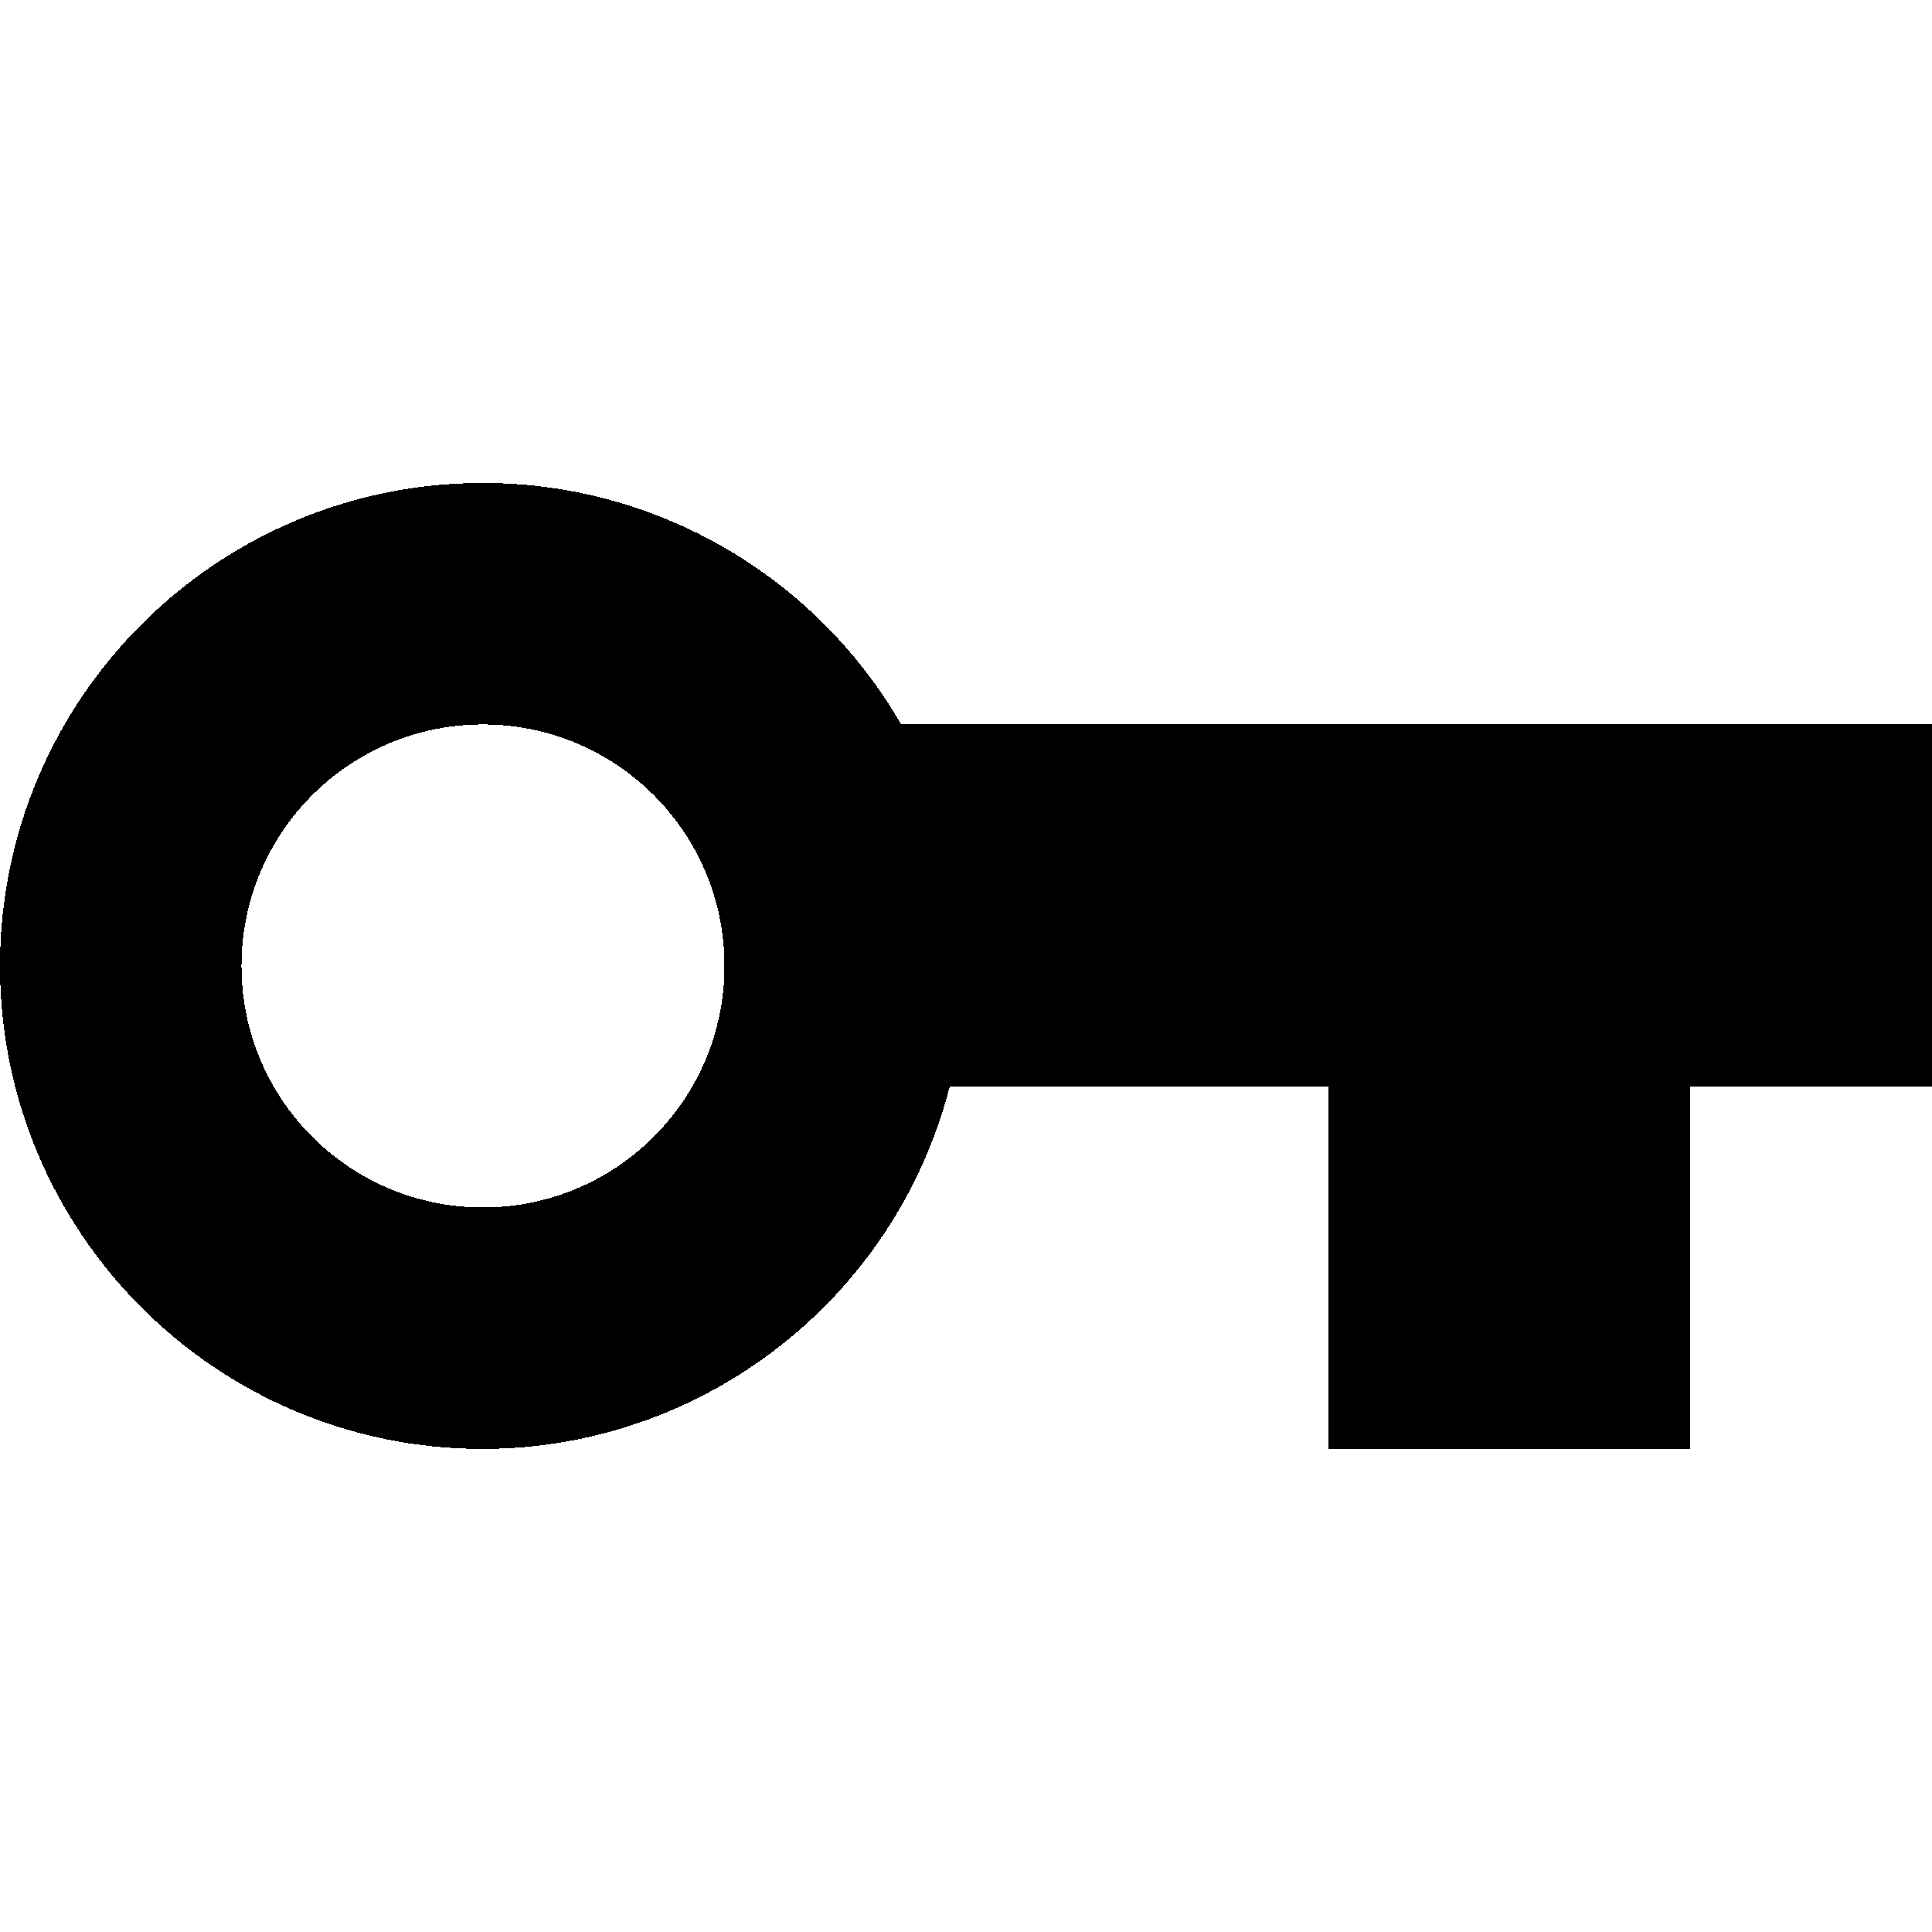
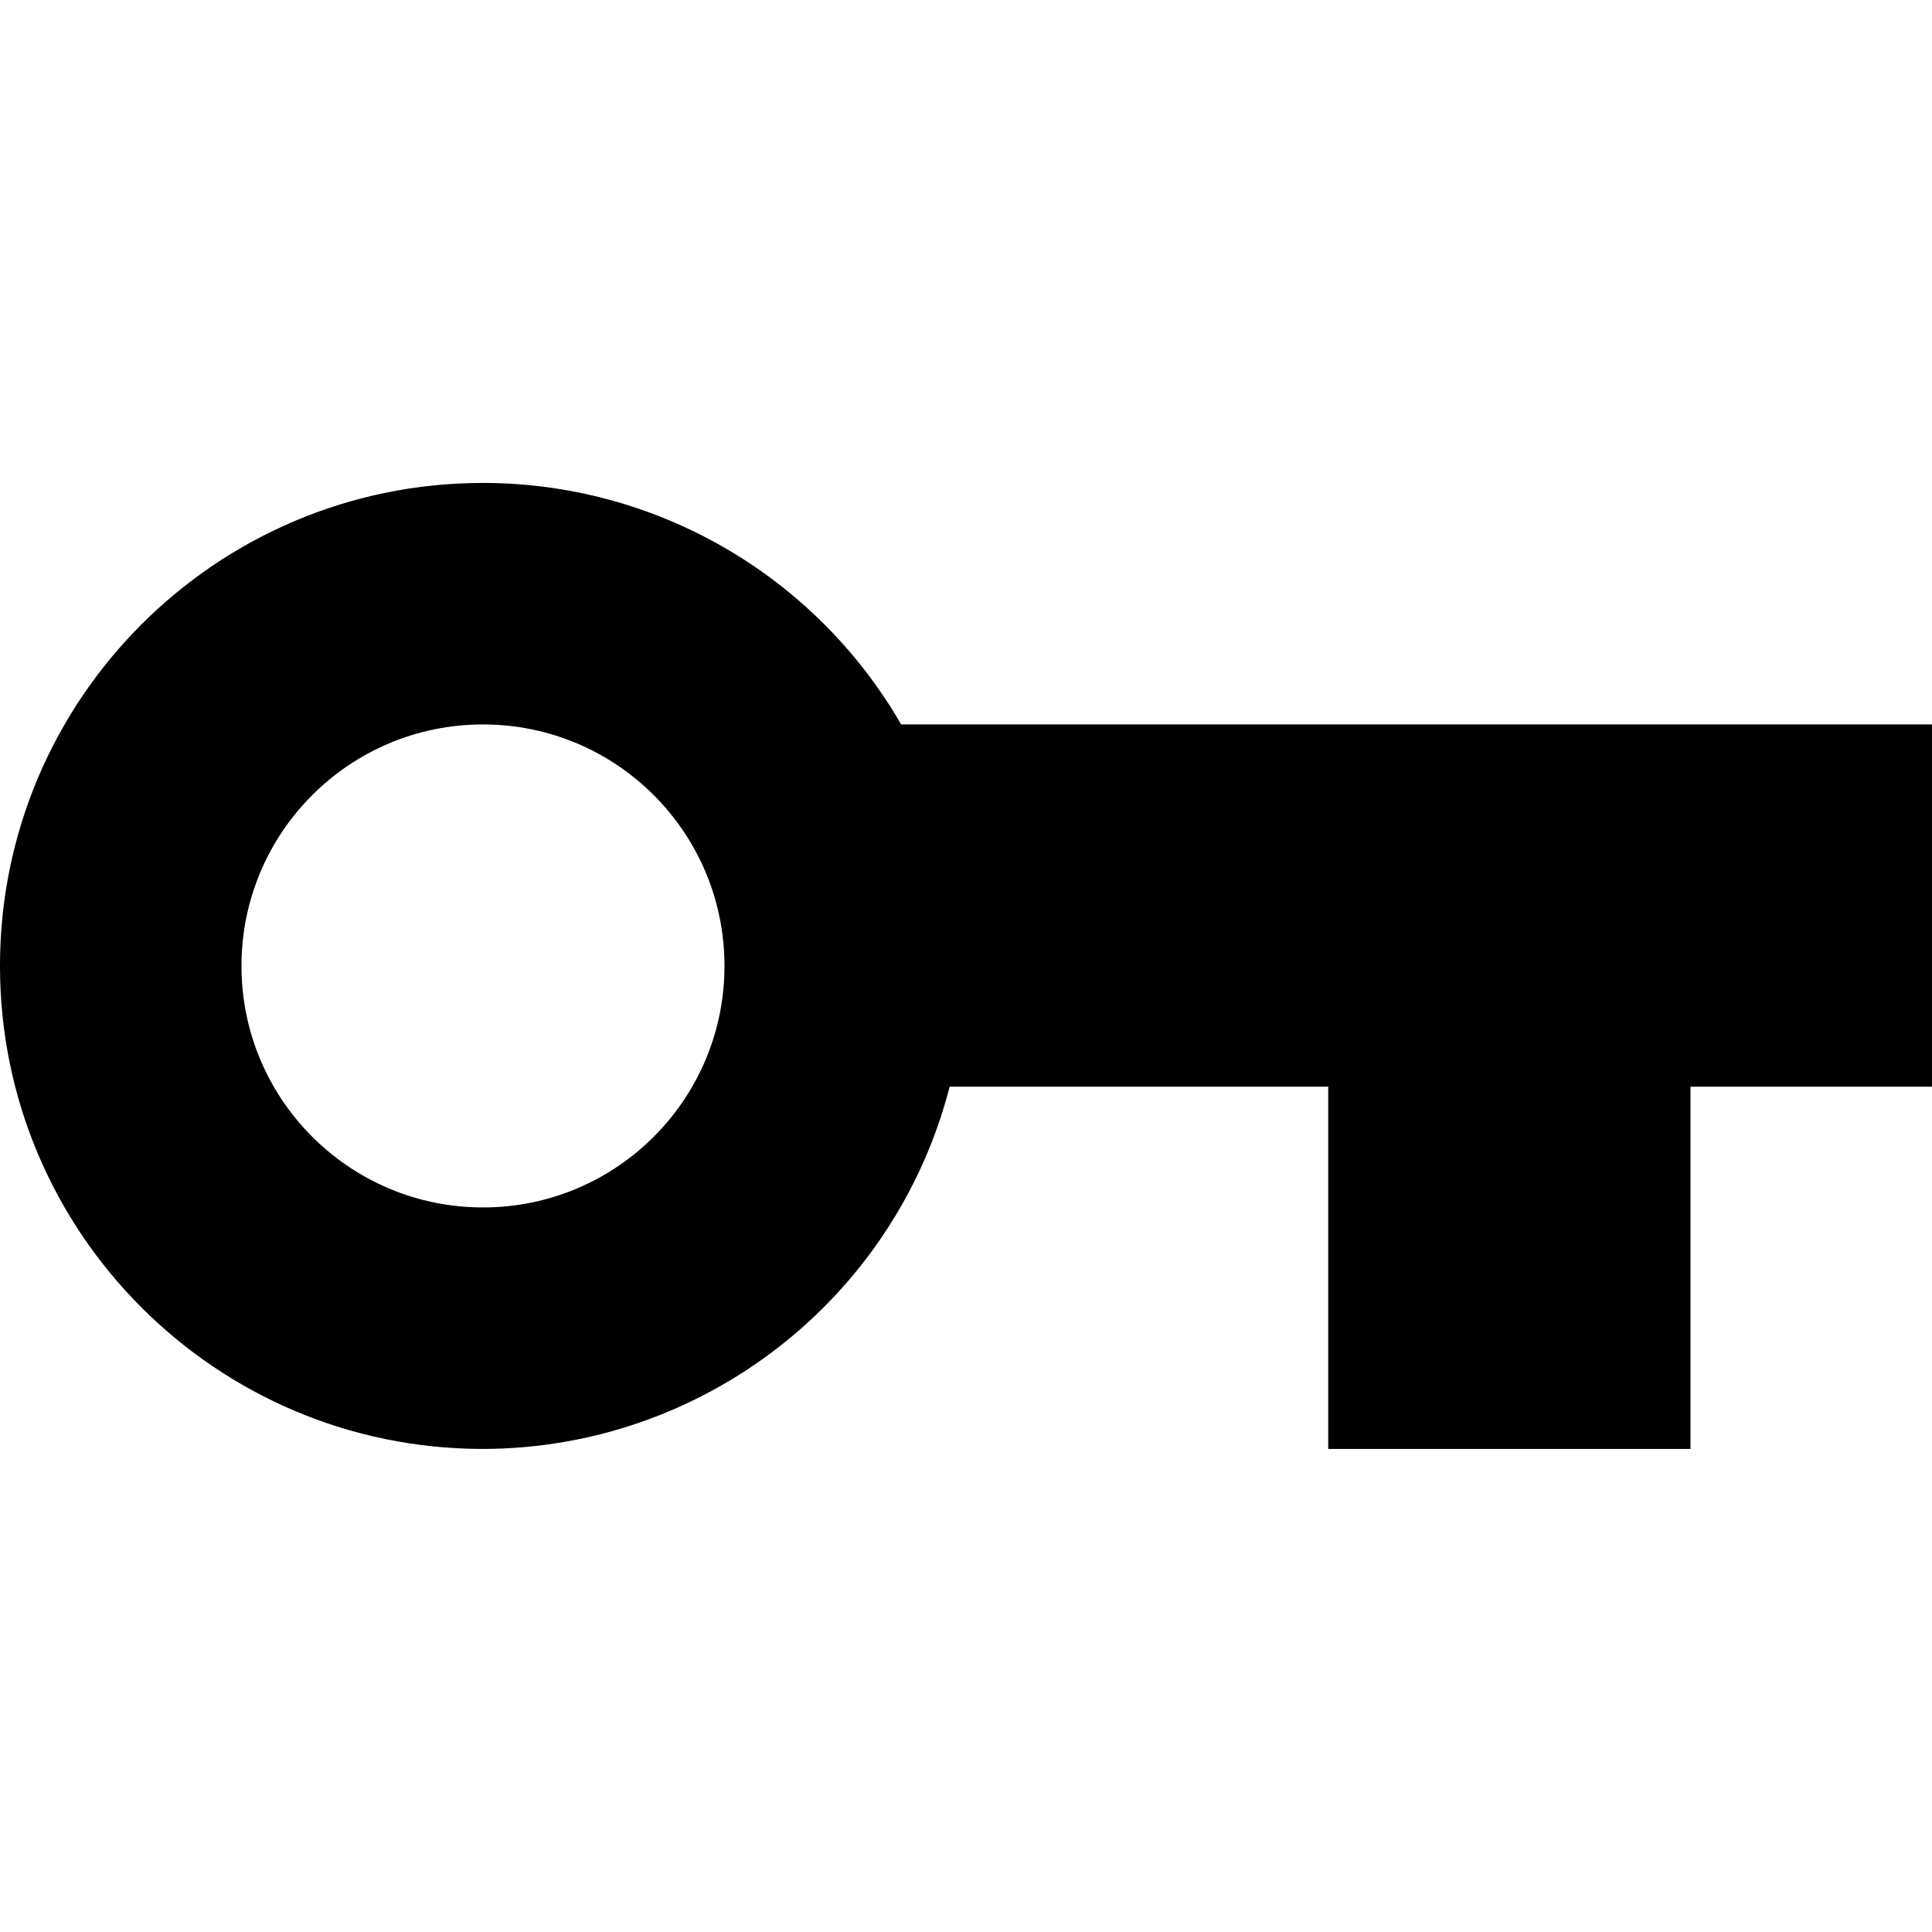
- <svg xmlns="http://www.w3.org/2000/svg" xmlns:xlink="http://www.w3.org/1999/xlink" width="16" height="16" id="svg2" version="1.1" shape-rendering="crispEdges">
+ <svg xmlns="http://www.w3.org/2000/svg" xmlns:xlink="http://www.w3.org/1999/xlink" width="16" height="16" id="svg2" version="1.1">
  <defs id="defs4">
    <linearGradient id="linearGradient5306">
      <stop style="stop-color:#ffffff;stop-opacity:0.099;" offset="0" id="stop5308" />
      <stop style="stop-color:#ffffff;stop-opacity:0;" offset="1" id="stop5310" />
    </linearGradient>
    <linearGradient id="linearGradient5290">
      <stop style="stop-color:#00ffff;stop-opacity:0.098;" offset="0" id="stop5292" />
      <stop id="stop6740" offset="0.5" style="stop-color:#00ff7f;stop-opacity:0.047;" />
      <stop style="stop-color:#00ff00;stop-opacity:0;" offset="1" id="stop5294" />
    </linearGradient>
    <linearGradient id="linearGradient5188">
      <stop style="stop-color:#64b5f6;stop-opacity:0.247;" offset="0" id="stop5198" />
      <stop style="stop-color:#64b5f6;stop-opacity:0;" offset="1" id="stop5192" />
    </linearGradient>
    <linearGradient id="linearGradient3975">
      <stop style="stop-color:#ff5555;stop-opacity:1;" offset="0" id="stop3977" />
    </linearGradient>
    <linearGradient id="linearGradient3969">
      <stop style="stop-color:#87cdde;stop-opacity:1;" offset="0" id="stop3971" />
    </linearGradient>
    <filter id="filter3945" x="0" y="6" width="1.2" style="color-interpolation-filters:sRGB">
      <feDiffuseLighting id="feDiffuseLighting3947" lighting-color="#fdfdfd" surfaceScale="121.495" diffuseConstant="28.448" />
    </filter>
    <filter id="filter3979" style="color-interpolation-filters:sRGB">
      <feFlood flood-opacity="0.2" flood-color="rgb(0,0,0)" result="flood" id="feFlood3981" />
      <feComposite in="flood" in2="SourceGraphic" operator="in" result="composite1" id="feComposite3983" />
      <feGaussianBlur stdDeviation="6" result="blur" id="feGaussianBlur3985" />
      <feOffset dx="0" dy="6" result="offset" id="feOffset3987" />
      <feComposite in="SourceGraphic" in2="offset" operator="over" result="fbSourceGraphic" id="feComposite3989" />
      <feColorMatrix result="fbSourceGraphicAlpha" in="fbSourceGraphic" values="0 0 0 -1 0 0 0 0 -1 0 0 0 0 -1 0 0 0 0 1 0" id="feColorMatrix3991" />
      <feFlood id="feFlood3993" flood-opacity="0.2" flood-color="rgb(0,0,0)" result="flood" in="fbSourceGraphic" />
      <feComposite id="feComposite3995" in2="fbSourceGraphic" in="flood" operator="in" result="composite1" />
      <feGaussianBlur id="feGaussianBlur3997" stdDeviation="6" result="blur" />
      <feOffset id="feOffset3999" dx="0" dy="6" result="offset" />
      <feComposite id="feComposite4001" in2="offset" in="fbSourceGraphic" operator="over" result="composite2" />
    </filter>
    <filter style="color-interpolation-filters:sRGB" id="filter3876">
      <feFlood flood-opacity="0.2" flood-color="rgb(0,0,0)" result="flood" id="feFlood3878" />
      <feComposite in="flood" in2="SourceGraphic" operator="in" result="composite1" id="feComposite3880" />
      <feGaussianBlur stdDeviation="6" result="blur" id="feGaussianBlur3882" />
      <feOffset dx="0" dy="6" result="offset" id="feOffset3884" />
      <feComposite in="SourceGraphic" in2="offset" operator="over" result="fbSourceGraphic" id="feComposite3886" />
      <feColorMatrix result="fbSourceGraphicAlpha" in="fbSourceGraphic" values="0 0 0 -1 0 0 0 0 -1 0 0 0 0 -1 0 0 0 0 1 0" id="feColorMatrix3888" />
      <feFlood id="feFlood3890" flood-opacity="0.397" flood-color="rgb(0,0,0)" result="flood" in="fbSourceGraphic" />
      <feComposite id="feComposite3892" in2="fbSourceGraphic" in="flood" operator="in" result="composite1" />
      <feGaussianBlur id="feGaussianBlur3894" stdDeviation="19.2" result="blur" />
      <feOffset id="feOffset3896" dx="0" dy="6" result="offset" />
      <feComposite id="feComposite3898" in2="offset" in="fbSourceGraphic" operator="over" result="fbSourceGraphic" />
      <feColorMatrix result="fbSourceGraphicAlpha" in="fbSourceGraphic" values="0 0 0 -1 0 0 0 0 -1 0 0 0 0 -1 0 0 0 0 1 0" id="feColorMatrix3900" />
      <feFlood id="feFlood3902" flood-opacity="0.8" flood-color="rgb(0,0,0)" result="flood" in="fbSourceGraphic" />
      <feComposite id="feComposite3904" in2="fbSourceGraphic" in="flood" operator="in" result="composite1" />
      <feGaussianBlur id="feGaussianBlur3906" stdDeviation="19.2" result="blur" />
      <feOffset id="feOffset3908" dx="0" dy="6" result="offset" />
      <feComposite id="feComposite3910" in2="offset" in="fbSourceGraphic" operator="over" result="fbSourceGraphic" />
      <feColorMatrix result="fbSourceGraphicAlpha" in="fbSourceGraphic" values="0 0 0 -1 0 0 0 0 -1 0 0 0 0 -1 0 0 0 0 1 0" id="feColorMatrix3912" />
      <feFlood id="feFlood3914" flood-opacity="0.8" flood-color="rgb(0,0,0)" result="flood" in="fbSourceGraphic" />
      <feComposite id="feComposite3916" in2="fbSourceGraphic" in="flood" operator="in" result="composite1" />
      <feGaussianBlur id="feGaussianBlur3918" stdDeviation="26.1" result="blur" />
      <feOffset id="feOffset3920" dx="0" dy="6" result="offset" />
      <feComposite id="feComposite3922" in2="offset" in="fbSourceGraphic" operator="over" result="fbSourceGraphic" />
      <feColorMatrix result="fbSourceGraphicAlpha" in="fbSourceGraphic" values="0 0 0 -1 0 0 0 0 -1 0 0 0 0 -1 0 0 0 0 1 0" id="feColorMatrix3924" />
      <feFlood id="feFlood3926" flood-opacity="0.8" flood-color="rgb(0,0,0)" result="flood" in="fbSourceGraphic" />
      <feComposite id="feComposite3928" in2="fbSourceGraphic" in="flood" operator="in" result="composite1" />
      <feGaussianBlur id="feGaussianBlur3930" stdDeviation="35.7" result="blur" />
      <feOffset id="feOffset3932" dx="0" dy="6" result="offset" />
      <feComposite id="feComposite3934" in2="offset" in="fbSourceGraphic" operator="over" result="fbSourceGraphic" />
      <feColorMatrix result="fbSourceGraphicAlpha" in="fbSourceGraphic" values="0 0 0 -1 0 0 0 0 -1 0 0 0 0 -1 0 0 0 0 1 0" id="feColorMatrix3936" />
      <feFlood id="feFlood3938" flood-opacity="0.8" flood-color="rgb(0,0,0)" result="flood" in="fbSourceGraphic" />
      <feComposite id="feComposite3940" in2="fbSourceGraphic" in="flood" operator="in" result="composite1" />
      <feGaussianBlur id="feGaussianBlur3942" stdDeviation="6" result="blur" />
      <feOffset id="feOffset3944" dx="0" dy="6" result="offset" />
      <feComposite id="feComposite3946" in2="offset" in="fbSourceGraphic" operator="over" result="fbSourceGraphic" />
      <feColorMatrix result="fbSourceGraphicAlpha" in="fbSourceGraphic" values="0 0 0 -1 0 0 0 0 -1 0 0 0 0 -1 0 0 0 0 1 0" id="feColorMatrix3948" />
      <feFlood id="feFlood3950" flood-opacity="0.8" flood-color="rgb(0,0,0)" result="flood" in="fbSourceGraphic" />
      <feComposite id="feComposite3952" in2="fbSourceGraphic" in="flood" operator="in" result="composite1" />
      <feGaussianBlur id="feGaussianBlur3954" stdDeviation="21.7" result="blur" />
      <feOffset id="feOffset3956" dx="0" dy="6" result="offset" />
      <feComposite id="feComposite3958" in2="offset" in="fbSourceGraphic" operator="over" result="fbSourceGraphic" />
      <feColorMatrix result="fbSourceGraphicAlpha" in="fbSourceGraphic" values="0 0 0 -1 0 0 0 0 -1 0 0 0 0 -1 0 0 0 0 1 0" id="feColorMatrix3960" />
      <feFlood id="feFlood3962" flood-opacity="0.8" flood-color="rgb(0,0,0)" result="flood" in="fbSourceGraphic" />
      <feComposite id="feComposite3964" in2="fbSourceGraphic" in="flood" operator="in" result="composite1" />
      <feGaussianBlur id="feGaussianBlur3966" stdDeviation="21.7" result="blur" />
      <feOffset id="feOffset3968" dx="0" dy="1.9" result="offset" />
      <feComposite id="feComposite3970" in2="offset" in="fbSourceGraphic" operator="over" result="fbSourceGraphic" />
      <feColorMatrix result="fbSourceGraphicAlpha" in="fbSourceGraphic" values="0 0 0 -1 0 0 0 0 -1 0 0 0 0 -1 0 0 0 0 1 0" id="feColorMatrix3972" />
      <feFlood id="feFlood3974" flood-opacity="0.8" flood-color="rgb(0,0,0)" result="flood" in="fbSourceGraphic" />
      <feComposite id="feComposite3976" in2="fbSourceGraphic" in="flood" operator="in" result="composite1" />
      <feGaussianBlur id="feGaussianBlur3978" stdDeviation="21.7" result="blur" />
      <feOffset id="feOffset3980" dx="3.6" dy="1.9" result="offset" />
      <feComposite id="feComposite3982" in2="offset" in="fbSourceGraphic" operator="over" result="fbSourceGraphic" />
      <feColorMatrix result="fbSourceGraphicAlpha" in="fbSourceGraphic" values="0 0 0 -1 0 0 0 0 -1 0 0 0 0 -1 0 0 0 0 1 0" id="feColorMatrix3984" />
      <feFlood id="feFlood3986" flood-opacity="0.8" flood-color="rgb(0,0,0)" result="flood" in="fbSourceGraphic" />
      <feComposite id="feComposite3988" in2="fbSourceGraphic" in="flood" operator="in" result="composite1" />
      <feGaussianBlur id="feGaussianBlur3990" stdDeviation="21.7" result="blur" />
      <feOffset id="feOffset3992" dx="9.6" dy="1.9" result="offset" />
      <feComposite id="feComposite3994" in2="offset" in="fbSourceGraphic" operator="over" result="fbSourceGraphic" />
      <feColorMatrix result="fbSourceGraphicAlpha" in="fbSourceGraphic" values="0 0 0 -1 0 0 0 0 -1 0 0 0 0 -1 0 0 0 0 1 0" id="feColorMatrix3996" />
      <feFlood id="feFlood3998" flood-opacity="0.8" flood-color="rgb(0,0,0)" result="flood" in="fbSourceGraphic" />
      <feComposite id="feComposite4000" in2="fbSourceGraphic" in="flood" operator="in" result="composite1" />
      <feGaussianBlur id="feGaussianBlur4002" stdDeviation="21.7" result="blur" />
      <feOffset id="feOffset4004" dx="1.2" dy="1.9" result="offset" />
      <feComposite id="feComposite4006" in2="offset" in="fbSourceGraphic" operator="over" result="fbSourceGraphic" />
      <feColorMatrix result="fbSourceGraphicAlpha" in="fbSourceGraphic" values="0 0 0 -1 0 0 0 0 -1 0 0 0 0 -1 0 0 0 0 1 0" id="feColorMatrix4008" />
      <feFlood id="feFlood4010" flood-opacity="0.8" flood-color="rgb(0,0,0)" result="flood" in="fbSourceGraphic" />
      <feComposite id="feComposite4012" in2="fbSourceGraphic" in="flood" operator="in" result="composite1" />
      <feGaussianBlur id="feGaussianBlur4014" stdDeviation="21.7" result="blur" />
      <feOffset id="feOffset4016" dx="-1.4" dy="1.9" result="offset" />
      <feComposite id="feComposite4018" in2="offset" in="fbSourceGraphic" operator="over" result="fbSourceGraphic" />
      <feColorMatrix result="fbSourceGraphicAlpha" in="fbSourceGraphic" values="0 0 0 -1 0 0 0 0 -1 0 0 0 0 -1 0 0 0 0 1 0" id="feColorMatrix4020" />
      <feFlood id="feFlood4022" flood-opacity="0.8" flood-color="rgb(0,0,0)" result="flood" in="fbSourceGraphic" />
      <feComposite id="feComposite4024" in2="fbSourceGraphic" in="flood" operator="in" result="composite1" />
      <feGaussianBlur id="feGaussianBlur4026" stdDeviation="21.7" result="blur" />
      <feOffset id="feOffset4028" dx="0.3" dy="1.9" result="offset" />
      <feComposite id="feComposite4030" in2="offset" in="fbSourceGraphic" operator="over" result="fbSourceGraphic" />
      <feColorMatrix result="fbSourceGraphicAlpha" in="fbSourceGraphic" values="0 0 0 -1 0 0 0 0 -1 0 0 0 0 -1 0 0 0 0 1 0" id="feColorMatrix4032" />
      <feFlood id="feFlood4034" flood-opacity="0.8" flood-color="rgb(0,0,0)" result="flood" in="fbSourceGraphic" />
      <feComposite id="feComposite4036" in2="fbSourceGraphic" in="flood" operator="in" result="composite1" />
      <feGaussianBlur id="feGaussianBlur4038" stdDeviation="21.7" result="blur" />
      <feOffset id="feOffset4040" dx="-8.04912e-16" dy="1.9" result="offset" />
      <feComposite id="feComposite4042" in2="offset" in="fbSourceGraphic" operator="over" result="fbSourceGraphic" />
      <feColorMatrix result="fbSourceGraphicAlpha" in="fbSourceGraphic" values="0 0 0 -1 0 0 0 0 -1 0 0 0 0 -1 0 0 0 0 1 0" id="feColorMatrix4044" />
      <feFlood id="feFlood4046" flood-opacity="0.8" flood-color="rgb(0,0,0)" result="flood" in="fbSourceGraphic" />
      <feComposite id="feComposite4048" in2="fbSourceGraphic" in="flood" operator="in" result="composite1" />
      <feGaussianBlur id="feGaussianBlur4050" stdDeviation="21.7" result="blur" />
      <feOffset id="feOffset4052" dx="-8.04912e-16" dy="3.6" result="offset" />
      <feComposite id="feComposite4054" in2="offset" in="fbSourceGraphic" operator="over" result="fbSourceGraphic" />
      <feColorMatrix result="fbSourceGraphicAlpha" in="fbSourceGraphic" values="0 0 0 -1 0 0 0 0 -1 0 0 0 0 -1 0 0 0 0 1 0" id="feColorMatrix4056" />
      <feFlood id="feFlood4058" flood-opacity="0.8" flood-color="rgb(0,0,0)" result="flood" in="fbSourceGraphic" />
      <feComposite id="feComposite4060" in2="fbSourceGraphic" in="flood" operator="in" result="composite1" />
      <feGaussianBlur id="feGaussianBlur4062" stdDeviation="6" result="blur" />
      <feOffset id="feOffset4064" dx="-8.04912e-16" dy="3.6" result="offset" />
      <feComposite id="feComposite4066" in2="offset" in="fbSourceGraphic" operator="over" result="fbSourceGraphic" />
      <feColorMatrix result="fbSourceGraphicAlpha" in="fbSourceGraphic" values="0 0 0 -1 0 0 0 0 -1 0 0 0 0 -1 0 0 0 0 1 0" id="feColorMatrix4080" />
      <feFlood id="feFlood4082" flood-opacity="0.8" flood-color="rgb(0,0,0)" result="flood" in="fbSourceGraphic" />
      <feComposite id="feComposite4084" in2="fbSourceGraphic" in="flood" operator="in" result="composite1" />
      <feGaussianBlur id="feGaussianBlur4086" stdDeviation="6" result="blur" />
      <feOffset id="feOffset4088" dx="-8.04912e-16" dy="3.6" result="offset" />
      <feComposite id="feComposite4090" in2="offset" in="fbSourceGraphic" operator="over" result="fbSourceGraphic" />
      <feColorMatrix result="fbSourceGraphicAlpha" in="fbSourceGraphic" values="0 0 0 -1 0 0 0 0 -1 0 0 0 0 -1 0 0 0 0 1 0" id="feColorMatrix4092" />
      <feFlood id="feFlood4094" flood-opacity="0.8" flood-color="rgb(0,0,0)" result="flood" in="fbSourceGraphic" />
      <feComposite id="feComposite4096" in2="fbSourceGraphic" in="flood" operator="in" result="composite1" />
      <feGaussianBlur id="feGaussianBlur4098" stdDeviation="6" result="blur" />
      <feOffset id="feOffset4100" dx="-8.04912e-16" dy="7.7" result="offset" />
      <feComposite id="feComposite4102" in2="offset" in="fbSourceGraphic" operator="over" result="fbSourceGraphic" />
      <feColorMatrix result="fbSourceGraphicAlpha" in="fbSourceGraphic" values="0 0 0 -1 0 0 0 0 -1 0 0 0 0 -1 0 0 0 0 1 0" id="feColorMatrix4104" />
      <feFlood id="feFlood4106" flood-opacity="0.8" flood-color="rgb(0,0,0)" result="flood" in="fbSourceGraphic" />
      <feComposite id="feComposite4108" in2="fbSourceGraphic" in="flood" operator="in" result="composite1" />
      <feGaussianBlur id="feGaussianBlur4110" stdDeviation="6" result="blur" />
      <feOffset id="feOffset4112" dx="-8.04912e-16" dy="11.6" result="offset" />
      <feComposite id="feComposite4114" in2="offset" in="fbSourceGraphic" operator="over" result="fbSourceGraphic" />
      <feColorMatrix result="fbSourceGraphicAlpha" in="fbSourceGraphic" values="0 0 0 -1 0 0 0 0 -1 0 0 0 0 -1 0 0 0 0 1 0" id="feColorMatrix4116" />
      <feFlood id="feFlood4118" flood-opacity="0.5" flood-color="rgb(0,0,0)" result="flood" in="fbSourceGraphic" />
      <feComposite id="feComposite4120" in2="fbSourceGraphic" in="flood" operator="in" result="composite1" />
      <feGaussianBlur id="feGaussianBlur4122" stdDeviation="6" result="blur" />
      <feOffset id="feOffset4124" dx="-8.04912e-16" dy="11.6" result="offset" />
      <feComposite id="feComposite4126" in2="offset" in="fbSourceGraphic" operator="over" result="fbSourceGraphic" />
      <feColorMatrix result="fbSourceGraphicAlpha" in="fbSourceGraphic" values="0 0 0 -1 0 0 0 0 -1 0 0 0 0 -1 0 0 0 0 1 0" id="feColorMatrix4128" />
      <feFlood id="feFlood4130" flood-opacity="0.3" flood-color="rgb(0,0,0)" result="flood" in="fbSourceGraphic" />
      <feComposite id="feComposite4132" in2="fbSourceGraphic" in="flood" operator="in" result="composite1" />
      <feGaussianBlur id="feGaussianBlur4134" stdDeviation="6" result="blur" />
      <feOffset id="feOffset4136" dx="-8.04912e-16" dy="11.6" result="offset" />
      <feComposite id="feComposite4138" in2="offset" in="fbSourceGraphic" operator="over" result="fbSourceGraphic" />
      <feColorMatrix result="fbSourceGraphicAlpha" in="fbSourceGraphic" values="0 0 0 -1 0 0 0 0 -1 0 0 0 0 -1 0 0 0 0 1 0" id="feColorMatrix4140" />
      <feFlood id="feFlood4142" flood-opacity="0.2" flood-color="rgb(0,0,0)" result="flood" in="fbSourceGraphic" />
      <feComposite id="feComposite4144" in2="fbSourceGraphic" in="flood" operator="in" result="composite1" />
      <feGaussianBlur id="feGaussianBlur4146" stdDeviation="6" result="blur" />
      <feOffset id="feOffset4148" dx="-8.04912e-16" dy="11.6" result="offset" />
      <feComposite id="feComposite4150" in2="offset" in="fbSourceGraphic" operator="over" result="fbSourceGraphic" />
      <feColorMatrix result="fbSourceGraphicAlpha" in="fbSourceGraphic" values="0 0 0 -1 0 0 0 0 -1 0 0 0 0 -1 0 0 0 0 1 0" id="feColorMatrix4152" />
      <feFlood id="feFlood4154" flood-opacity="0.2" flood-color="rgb(0,0,0)" result="flood" in="fbSourceGraphic" />
      <feComposite id="feComposite4156" in2="fbSourceGraphic" in="flood" operator="in" result="composite1" />
      <feGaussianBlur id="feGaussianBlur4158" stdDeviation="6" result="blur" />
      <feOffset id="feOffset4160" dx="-8.04912e-16" dy="11.6" result="offset" />
      <feComposite id="feComposite4162" in2="offset" in="fbSourceGraphic" operator="over" result="fbSourceGraphic" />
      <feColorMatrix result="fbSourceGraphicAlpha" in="fbSourceGraphic" values="0 0 0 -1 0 0 0 0 -1 0 0 0 0 -1 0 0 0 0 1 0" id="feColorMatrix4164" />
      <feFlood id="feFlood4166" flood-opacity="0.2" flood-color="rgb(0,0,0)" result="flood" in="fbSourceGraphic" />
      <feComposite id="feComposite4168" in2="fbSourceGraphic" in="flood" operator="in" result="composite1" />
      <feGaussianBlur id="feGaussianBlur4170" stdDeviation="6" result="blur" />
      <feOffset id="feOffset4172" dx="-8.04912e-16" dy="6" result="offset" />
      <feComposite id="feComposite4174" in2="offset" in="fbSourceGraphic" operator="over" result="composite2" />
    </filter>
    <filter id="filter4522" style="color-interpolation-filters:sRGB">
      <feGaussianBlur stdDeviation="3" id="feGaussianBlur4524" />
      <feColorMatrix result="fbSourceGraphic" values="1 0 0 0 0 0 1 0 0 0 0 0 1 0 0 0 0 0 6 -2.5 " id="feColorMatrix4526" />
    </filter>
    <filter id="filter4576" style="color-interpolation-filters:sRGB">
      <feGaussianBlur stdDeviation="3" id="feGaussianBlur4578" />
      <feColorMatrix result="fbSourceGraphic" values="1 0 0 0 0 0 1 0 0 0 0 0 1 0 0 0 0 0 6 -2.5 " id="feColorMatrix4580" />
    </filter>
    <filter id="filter4576-0" style="color-interpolation-filters:sRGB">
      <feGaussianBlur stdDeviation="3" id="feGaussianBlur4578-8" />
      <feColorMatrix result="fbSourceGraphic" values="1 0 0 0 0 0 1 0 0 0 0 0 1 0 0 0 0 0 6 -2.5 " id="feColorMatrix4580-0" />
    </filter>
    <filter id="filter4576-0-0" style="color-interpolation-filters:sRGB">
      <feGaussianBlur stdDeviation="3" id="feGaussianBlur4578-8-5" />
      <feColorMatrix result="fbSourceGraphic" values="1 0 0 0 0 0 1 0 0 0 0 0 1 0 0 0 0 0 6 -2.5 " id="feColorMatrix4580-0-2" />
    </filter>
    <filter id="filter4576-0-0-4" style="color-interpolation-filters:sRGB">
      <feGaussianBlur stdDeviation="3" id="feGaussianBlur4578-8-5-2" />
      <feColorMatrix result="fbSourceGraphic" values="1 0 0 0 0 0 1 0 0 0 0 0 1 0 0 0 0 0 6 -2.5 " id="feColorMatrix4580-0-2-7" />
    </filter>
    <radialGradient xlink:href="#linearGradient5306" id="radialGradient5296" cx="9" cy="1032.112" fx="9" fy="1032.112" r="10.125" gradientUnits="userSpaceOnUse" gradientTransform="matrix(1.944444,0,0,1.944447,-13.5625,-977.5881)" />
    <linearGradient xlink:href="#linearGradient5306" id="linearGradient5312" x1="-15.75" y1="1029.3" x2="23.625" y2="1029.3" gradientUnits="userSpaceOnUse" />
    <linearGradient id="linearGradient3783-1">
      <stop id="stop3785-2" offset="0" style="stop-color:#1e94d3;stop-opacity:1;" />
      <stop style="stop-color:#1e94d3;stop-opacity:1;" offset="1" id="stop3803-6" />
    </linearGradient>
    <linearGradient gradientUnits="userSpaceOnUse" y2="50" x2="30" y1="90" x1="-10" id="linearGradient3827-7" xlink:href="#linearGradient3783-1" />
    <linearGradient gradientUnits="userSpaceOnUse" y2="50" x2="30" y1="90" x1="-10" id="linearGradient3827" xlink:href="#linearGradient3783" />
    <linearGradient id="linearGradient3783">
      <stop id="stop3785" offset="0" style="stop-color:#1e94d3;stop-opacity:1;" />
      <stop style="stop-color:#1e94d3;stop-opacity:1;" offset="1" id="stop3803" />
    </linearGradient>
    <linearGradient id="linearGradient3821">
      <stop id="stop3823" offset="0" style="stop-color:#37aee2;stop-opacity:1;" />
      <stop id="stop3825" offset="1" style="stop-color:#1e96c8;stop-opacity:1;" />
    </linearGradient>
    <linearGradient id="linearGradient3829">
      <stop style="stop-color:#1f96d4;stop-opacity:1;" offset="0" id="stop3831" />
      <stop style="stop-color:#37aee2;stop-opacity:1;" offset="1" id="stop3833" />
    </linearGradient>
    <linearGradient id="linearGradient3877">
      <stop id="stop3879" offset="0" style="stop-color:#eff7fc;stop-opacity:1;" />
      <stop id="stop3881" offset="1" style="stop-color:#ffffff;stop-opacity:1;" />
    </linearGradient>
    <linearGradient id="linearGradient3689">
      <stop id="stop3691" offset="0" style="stop-color:#f68000;stop-opacity:1;" />
      <stop id="stop3693" offset="1" style="stop-color:#fd9800;stop-opacity:1;" />
    </linearGradient>
    <linearGradient id="linearGradient3675">
      <stop id="stop3677" offset="0" style="stop-color:#ffb900;stop-opacity:1;" />
      <stop id="stop3679" offset="1" style="stop-color:#ffd76b;stop-opacity:1;" />
    </linearGradient>
    <linearGradient y2="463.262" x2="412.23" y1="461.921" x1="-113.893" gradientUnits="userSpaceOnUse" id="linearGradient3840" xlink:href="#linearGradient3675" />
    <linearGradient id="linearGradient3634">
      <stop style="stop-color:#7a8288;stop-opacity:1;" offset="0" id="stop3636" />
      <stop id="stop3638" offset="0.076" style="stop-color:#9fa3a7;stop-opacity:1;" />
      <stop style="stop-color:#7d858b;stop-opacity:1;" offset="1" id="stop3640" />
    </linearGradient>
    <linearGradient y2="12.703" x2="151.346" y1="-0.642" x1="107.209" gradientTransform="matrix(0.2822222,0,0,0.2822222,-0.1398399,-0.01181449)" gradientUnits="userSpaceOnUse" id="linearGradient3838" xlink:href="#linearGradient3634" />
    <linearGradient id="linearGradient3712">
      <stop id="stop3714" offset="0" style="stop-color:#a1abb2;stop-opacity:1;" />
      <stop style="stop-color:#eaeced;stop-opacity:1;" offset="0.148" id="stop3720" />
      <stop id="stop3716" offset="1" style="stop-color:#c6ccd0;stop-opacity:1;" />
    </linearGradient>
    <linearGradient y2="27.389" x2="164.759" y1="12.641" x1="104.886" gradientUnits="userSpaceOnUse" id="linearGradient3836" xlink:href="#linearGradient3712" />
    <linearGradient id="linearGradient3702">
      <stop id="stop3704" offset="0" style="stop-color:#7a8288;stop-opacity:1;" />
      <stop style="stop-color:#9fa3a7;stop-opacity:1;" offset="0.529" id="stop3710" />
      <stop id="stop3706" offset="1" style="stop-color:#7d858b;stop-opacity:1;" />
    </linearGradient>
    <linearGradient y2="268.415" x2="334.031" y1="252.484" x1="18.875" gradientUnits="userSpaceOnUse" id="linearGradient3834" xlink:href="#linearGradient3702" />
    <linearGradient id="linearGradient3626">
      <stop style="stop-color:#a1abb2;stop-opacity:1;" offset="0" id="stop3628" />
      <stop id="stop3630" offset="0.083" style="stop-color:#eaeced;stop-opacity:1;" />
      <stop style="stop-color:#c6ccd0;stop-opacity:1;" offset="1" id="stop3632" />
    </linearGradient>
    <linearGradient y2="290.7" x2="278.432" y1="228.6" x1="44.104" gradientUnits="userSpaceOnUse" id="linearGradient3832" xlink:href="#linearGradient3626" />
    <linearGradient id="linearGradient3646">
      <stop id="stop3648" offset="0" style="stop-color:#f48200;stop-opacity:0;" />
      <stop style="stop-color:#f48200;stop-opacity:0.728;" offset="0.589" id="stop3654" />
      <stop id="stop3658" offset="0.816" style="stop-color:#cc5f00;stop-opacity:1;" />
      <stop id="stop3650" offset="1" style="stop-color:#a43d00;stop-opacity:1;" />
    </linearGradient>
    <linearGradient y2="55.356" x2="261.622" y1="70.105" x1="115.202" gradientUnits="userSpaceOnUse" id="linearGradient3830" xlink:href="#linearGradient3646" />
    <linearGradient id="linearGradient3668">
      <stop style="stop-color:#9b4400;stop-opacity:1;" offset="0" id="stop3670" />
      <stop style="stop-color:#e56300;stop-opacity:1;" offset="1" id="stop3672" />
    </linearGradient>
    <linearGradient y2="108.988" x2="93.522" y1="102.284" x1="64.751" gradientUnits="userSpaceOnUse" id="linearGradient3828" xlink:href="#linearGradient3668" />
    <linearGradient id="linearGradient3649">
      <stop id="stop3651" offset="0" style="stop-color:#e26400;stop-opacity:1;" />
      <stop id="stop3653" offset="1" style="stop-color:#ffb900;stop-opacity:1;" />
    </linearGradient>
    <linearGradient y2="125.316" x2="44.376" y1="100.342" x1="40.775" gradientTransform="matrix(1,0,0,1.020233,0,-1.423461)" gradientUnits="userSpaceOnUse" id="linearGradient3826" xlink:href="#linearGradient3649" />
    <linearGradient id="linearGradient3689-2">
      <stop id="stop3691-2" offset="0" style="stop-color:#f68000;stop-opacity:1;" />
      <stop id="stop3693-3" offset="1" style="stop-color:#fd9800;stop-opacity:1;" />
    </linearGradient>
    <linearGradient id="linearGradient3675-8">
      <stop id="stop3677-4" offset="0" style="stop-color:#ffb900;stop-opacity:1;" />
      <stop id="stop3679-7" offset="1" style="stop-color:#ffd76b;stop-opacity:1;" />
    </linearGradient>
    <linearGradient y2="463.262" x2="412.23" y1="461.921" x1="-113.893" gradientUnits="userSpaceOnUse" id="linearGradient3840-4" xlink:href="#linearGradient3675-8" />
    <linearGradient id="linearGradient3634-7">
      <stop style="stop-color:#7a8288;stop-opacity:1;" offset="0" id="stop3636-4" />
      <stop id="stop3638-6" offset="0.076" style="stop-color:#9fa3a7;stop-opacity:1;" />
      <stop style="stop-color:#7d858b;stop-opacity:1;" offset="1" id="stop3640-9" />
    </linearGradient>
    <linearGradient y2="12.703" x2="151.346" y1="-0.642" x1="107.209" gradientTransform="matrix(0.2822222,0,0,0.2822222,-0.1398399,-0.01181449)" gradientUnits="userSpaceOnUse" id="linearGradient3838-1" xlink:href="#linearGradient3634-7" />
    <linearGradient id="linearGradient3712-7">
      <stop id="stop3714-7" offset="0" style="stop-color:#a1abb2;stop-opacity:1;" />
      <stop style="stop-color:#eaeced;stop-opacity:1;" offset="0.148" id="stop3720-2" />
      <stop id="stop3716-3" offset="1" style="stop-color:#c6ccd0;stop-opacity:1;" />
    </linearGradient>
    <linearGradient y2="27.389" x2="164.759" y1="12.641" x1="104.886" gradientUnits="userSpaceOnUse" id="linearGradient3836-7" xlink:href="#linearGradient3712-7" />
    <linearGradient id="linearGradient3702-3">
      <stop id="stop3704-5" offset="0" style="stop-color:#7a8288;stop-opacity:1;" />
      <stop style="stop-color:#9fa3a7;stop-opacity:1;" offset="0.529" id="stop3710-4" />
      <stop id="stop3706-4" offset="1" style="stop-color:#7d858b;stop-opacity:1;" />
    </linearGradient>
    <linearGradient y2="268.415" x2="334.031" y1="252.484" x1="18.875" gradientUnits="userSpaceOnUse" id="linearGradient3834-9" xlink:href="#linearGradient3702-3" />
    <linearGradient id="linearGradient3626-6">
      <stop style="stop-color:#a1abb2;stop-opacity:1;" offset="0" id="stop3628-0" />
      <stop id="stop3630-5" offset="0.083" style="stop-color:#eaeced;stop-opacity:1;" />
      <stop style="stop-color:#c6ccd0;stop-opacity:1;" offset="1" id="stop3632-7" />
    </linearGradient>
    <linearGradient y2="290.7" x2="278.432" y1="228.6" x1="44.104" gradientUnits="userSpaceOnUse" id="linearGradient3832-3" xlink:href="#linearGradient3626-6" />
    <linearGradient id="linearGradient3646-6">
      <stop id="stop3648-6" offset="0" style="stop-color:#f48200;stop-opacity:0;" />
      <stop style="stop-color:#f48200;stop-opacity:0.728;" offset="0.589" id="stop3654-6" />
      <stop id="stop3658-4" offset="0.816" style="stop-color:#cc5f00;stop-opacity:1;" />
      <stop id="stop3650-0" offset="1" style="stop-color:#a43d00;stop-opacity:1;" />
    </linearGradient>
    <linearGradient y2="55.356" x2="261.622" y1="70.105" x1="115.202" gradientUnits="userSpaceOnUse" id="linearGradient3830-6" xlink:href="#linearGradient3646-6" />
    <linearGradient id="linearGradient3668-5">
      <stop style="stop-color:#9b4400;stop-opacity:1;" offset="0" id="stop3670-3" />
      <stop style="stop-color:#e56300;stop-opacity:1;" offset="1" id="stop3672-2" />
    </linearGradient>
    <linearGradient y2="108.988" x2="93.522" y1="102.284" x1="64.751" gradientUnits="userSpaceOnUse" id="linearGradient3828-1" xlink:href="#linearGradient3668-5" />
    <linearGradient id="linearGradient3649-3">
      <stop id="stop3651-9" offset="0" style="stop-color:#e26400;stop-opacity:1;" />
      <stop id="stop3653-7" offset="1" style="stop-color:#ffb900;stop-opacity:1;" />
    </linearGradient>
    <linearGradient y2="125.316" x2="44.376" y1="100.342" x1="40.775" gradientTransform="matrix(1,0,0,1.020233,0,-1.423461)" gradientUnits="userSpaceOnUse" id="linearGradient3826-1" xlink:href="#linearGradient3649-3" />
    <linearGradient id="linearGradient2460" y2="44.984" gradientUnits="userSpaceOnUse" x2="19.36" y1="21.031" x1="19.245">
      <stop id="stop3602" style="stop-color:#fafafa;stop-opacity:1;" offset="0" />
      <stop id="stop3604" style="stop-color:#f0f0f0;stop-opacity:1;" offset="1" />
    </linearGradient>
    <linearGradient xlink:href="#linearGradient2460" id="linearGradient3157" gradientUnits="userSpaceOnUse" gradientTransform="matrix(12.10256,0,0,12.10256,-34.46825,-46.18711)" x1="18.93" y1="6.295" x2="19.36" y2="36.644" />
    <linearGradient id="linearGradient5479-2">
      <stop id="stop5481-7" offset="0" style="stop-color:#be5300;stop-opacity:1;" />
      <stop style="stop-color:#f07300;stop-opacity:1" offset="0.763" id="stop5483-4" />
      <stop id="stop5485-2" offset="1" style="stop-color:#e67700;stop-opacity:1;" />
    </linearGradient>
    <linearGradient y2="134.644" x2="128.507" y1="101.118" x1="4.11" gradientTransform="matrix(1.235159,0,0,1.235159,262.2571,326.9873)" gradientUnits="userSpaceOnUse" id="linearGradient3900" xlink:href="#linearGradient5479-2" />
    <linearGradient id="linearGradient5479-6">
      <stop style="stop-color:#be5300;stop-opacity:1;" offset="0" id="stop5481-6" />
      <stop id="stop5483-0" offset="0.763" style="stop-color:#f07300;stop-opacity:1" />
      <stop style="stop-color:#e67700;stop-opacity:1;" offset="1" id="stop5485-5" />
    </linearGradient>
    <linearGradient xlink:href="#linearGradient5479-6" id="linearGradient5467-1" gradientUnits="userSpaceOnUse" gradientTransform="matrix(1.235159,0,0,1.235159,262.2571,326.9873)" x1="4.11" y1="101.118" x2="128.507" y2="134.644" />
    <linearGradient id="linearGradient5447">
      <stop id="stop5451" offset="0" style="stop-color:#e66e00;stop-opacity:1;" />
      <stop style="stop-color:#e67700;stop-opacity:1;" offset="1" id="stop5453" />
    </linearGradient>
    <linearGradient id="linearGradient5479">
      <stop style="stop-color:#be5300;stop-opacity:1;" offset="0" id="stop5481" />
      <stop id="stop5483" offset="0.763" style="stop-color:#f07300;stop-opacity:1" />
      <stop style="stop-color:#e67700;stop-opacity:1;" offset="1" id="stop5485" />
    </linearGradient>
    <linearGradient xlink:href="#linearGradient5479" id="linearGradient5467" gradientUnits="userSpaceOnUse" gradientTransform="matrix(1.235159,0,0,1.235159,262.2571,326.9873)" x1="4.11" y1="101.118" x2="128.507" y2="134.644" />
    <linearGradient gradientTransform="matrix(1.005865,0,0,0.994169,100,0)" gradientUnits="userSpaceOnUse" id="linearGradient3416" y2="7.017" x2="45.448" y1="92.54" x1="45.448">
      <stop offset="0" style="stop-color:#000000;stop-opacity:1" id="stop3418" />
      <stop offset="1" style="stop-color:#000000;stop-opacity:0.588" id="stop3420" />
    </linearGradient>
    <linearGradient xlink:href="#ButtonShadow-0-1-1-5" id="linearGradient5342" gradientUnits="userSpaceOnUse" gradientTransform="matrix(1.007415,0,0,1.007415,-810.4888,593.1369)" x1="1012.513" y1="484.417" x2="1006.808" y2="20.626" />
    <linearGradient gradientTransform="matrix(1.005865,0,0,0.994169,100,0)" gradientUnits="userSpaceOnUse" id="linearGradient3409" y2="7.017" x2="45.448" y1="92.54" x1="45.448">
      <stop offset="0" style="stop-color:#000000;stop-opacity:1" id="stop3411" />
      <stop offset="1" style="stop-color:#000000;stop-opacity:0.588" id="stop3413" />
    </linearGradient>
    <linearGradient gradientTransform="matrix(1.005865,0,0,0.994169,100,0)" gradientUnits="userSpaceOnUse" id="linearGradient3402" y2="7.017" x2="45.448" y1="92.54" x1="45.448">
      <stop offset="0" style="stop-color:#000000;stop-opacity:1" id="stop3404" />
      <stop offset="1" style="stop-color:#000000;stop-opacity:0.588" id="stop3406" />
    </linearGradient>
    <linearGradient gradientTransform="matrix(1.005865,0,0,0.994169,100,0)" gradientUnits="userSpaceOnUse" id="linearGradient3395" y2="7.017" x2="45.448" y1="92.54" x1="45.448">
      <stop offset="0" style="stop-color:#000000;stop-opacity:1" id="stop3397" />
      <stop offset="1" style="stop-color:#000000;stop-opacity:0.588" id="stop3399" />
    </linearGradient>
    <linearGradient gradientTransform="matrix(1.005865,0,0,0.994169,100,0)" gradientUnits="userSpaceOnUse" id="ButtonShadow-0-1-1-5" y2="7.017" x2="45.448" y1="92.54" x1="45.448">
      <stop offset="0" style="stop-color:#000000;stop-opacity:1" id="stop3750-8-9-3-6" />
      <stop offset="1" style="stop-color:#000000;stop-opacity:0.588" id="stop3752-5-6-4-2" />
    </linearGradient>
    <linearGradient id="linearGradient4046">
      <stop offset="0" style="stop-color:#000000;stop-opacity:1;" id="stop4048" />
      <stop offset="1" style="stop-color:#ffffff;stop-opacity:0.2" id="stop4050" />
    </linearGradient>
    <linearGradient id="linearGradient3737">
      <stop offset="0" style="stop-color:#ffffff;stop-opacity:1" id="stop3739" />
      <stop offset="1" style="stop-color:#ffffff;stop-opacity:0" id="stop3741" />
    </linearGradient>
    <linearGradient id="linearGradient4487">
      <stop offset="0" style="stop-color:#000000;stop-opacity:1" id="stop4489" />
      <stop offset="1" style="stop-color:#000000;stop-opacity:0" id="stop4491" />
    </linearGradient>
    <linearGradient y2="251.661" x2="1011.953" y1="476.26" x1="1016.104" gradientTransform="translate(-146.2203,369.0885)" gradientUnits="userSpaceOnUse" id="linearGradient4082" xlink:href="#linearGradient4487" />
    <linearGradient xlink:href="#SVGID_2_" id="linearGradient3803" x1="259.994" y1="44" x2="259.994" y2="464" gradientUnits="userSpaceOnUse" />
    <linearGradient y2="217.459" x2="200.051" y1="185.074" x1="200.051" gradientTransform="matrix(9.257474,0,0,9.257474,-1595.928,-1607.211)" gradientUnits="userSpaceOnUse" id="linearGradient3017" xlink:href="#SVGID_2_" />
    <linearGradient xlink:href="#SVGID_2_" id="linearGradient3021" gradientUnits="userSpaceOnUse" gradientTransform="matrix(13.57763,0,0,13.57763,-2026.162,-2566.71)" x1="200.051" y1="185.074" x2="200.051" y2="217.459" />
    <linearGradient y2="217.459" x2="200.051" y1="185.074" x1="200.051" gradientUnits="userSpaceOnUse" id="SVGID_2_">
      <stop id="stop13" style="stop-color:#61B74A" offset="0" />
      <stop id="stop15" style="stop-color:#449934" offset="1" />
    </linearGradient>
    <radialGradient gradientUnits="userSpaceOnUse" gradientTransform="matrix(1,0,0,1.049991,0,-19.27059)" r="191.619" fy="385.484" fx="558.354" cy="385.484" cx="558.354" id="radialGradient3867" xlink:href="#XMLID_74_-8-1" />
    <linearGradient y2="48.085" x2="78.466" y1="56.301" x1="64.478" gradientUnits="userSpaceOnUse" id="XMLID_74_-8-1">
      <stop id="stop155-3-8" style="stop-color:#ffffff;stop-opacity:1;" offset="0" />
      <stop id="stop157-94-6" style="stop-color:#e6e6e6;stop-opacity:1;" offset="1" />
    </linearGradient>
  </defs>
  <g id="layer2" transform="translate(1.000843,1.0005)">
    <path id="path1211" style="display:inline;fill:#000000;stroke:none;stroke-width:2;paint-order:markers stroke fill" d="m 2.999,2.999 c -2.209,0 -4,1.791 -4,4 0,2.209 1.791,4 4,4 1.821,-0.004 3.41,-1.237 3.865,-3 h 3.135 v 3 h 3 v -3 h 2 v -3 H 6.462 c -0.714,-1.237 -2.034,-2 -3.463,-2 z m 0,2 c 1.105,0 2,0.895 2,2 0,1.105 -0.895,2 -2,2 -1.105,0 -2,-0.895 -2,-2 0,-1.105 0.895,-2 2,-2 z" />
  </g>
</svg>
